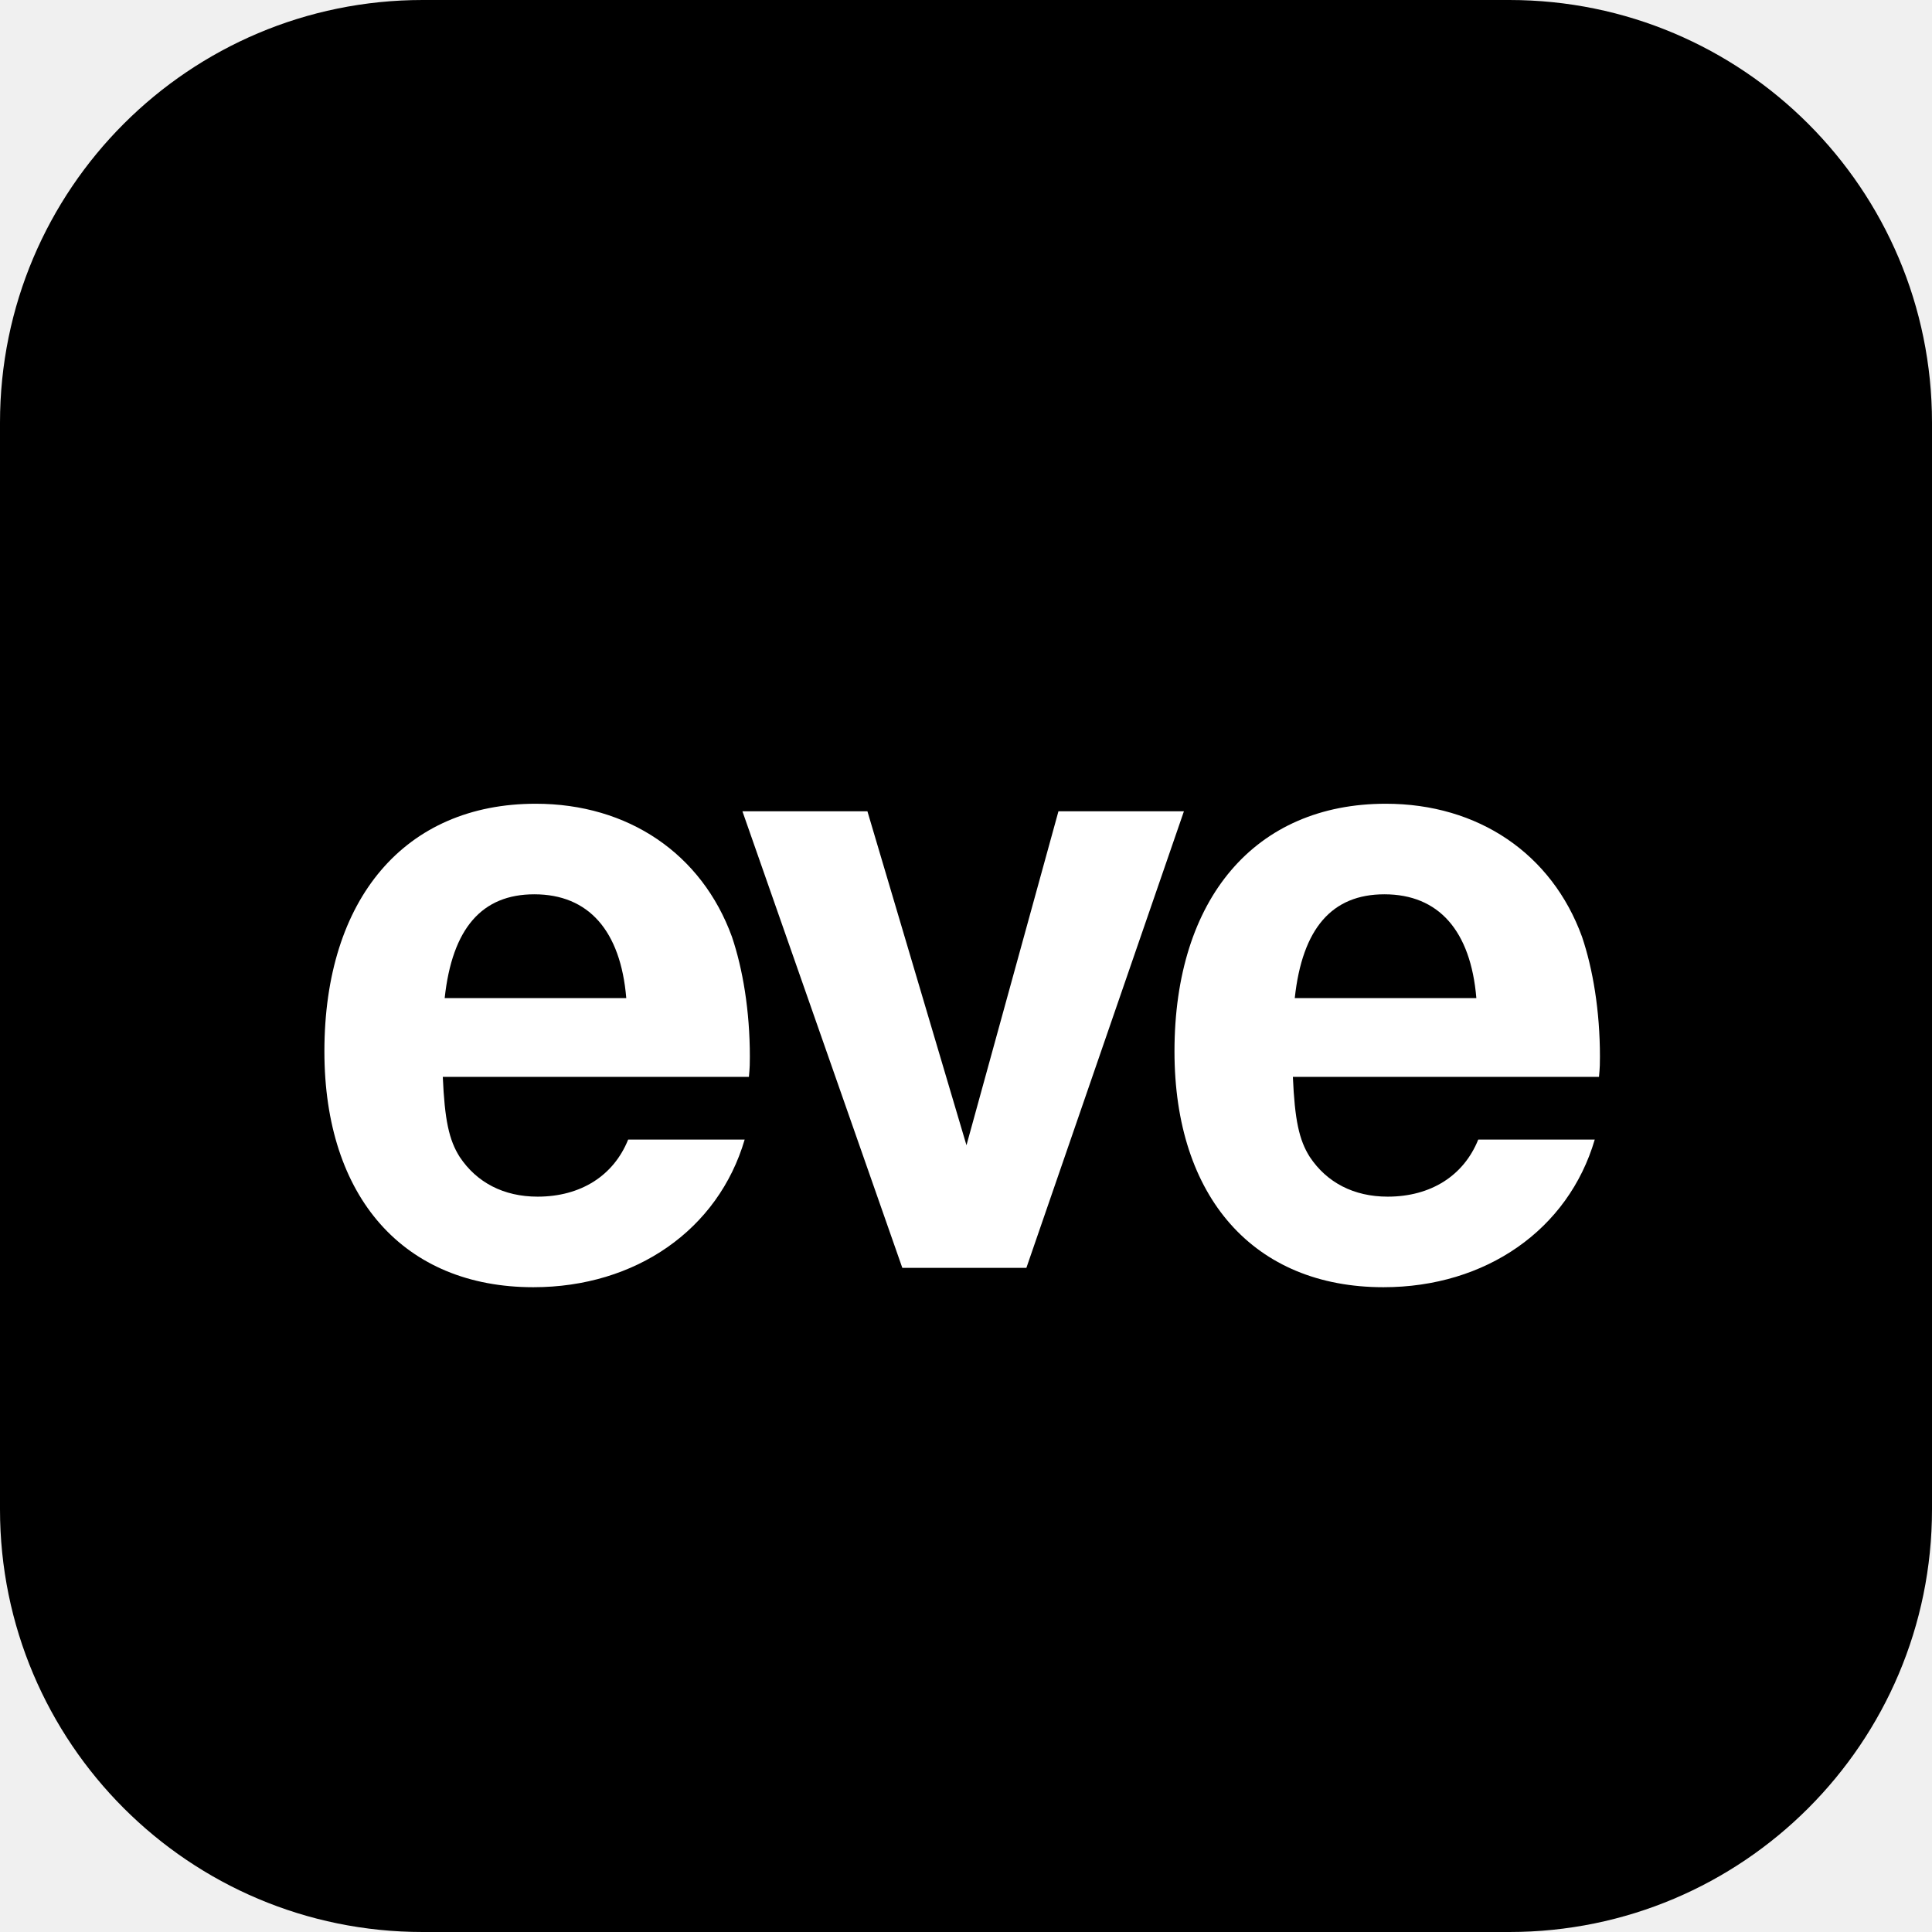
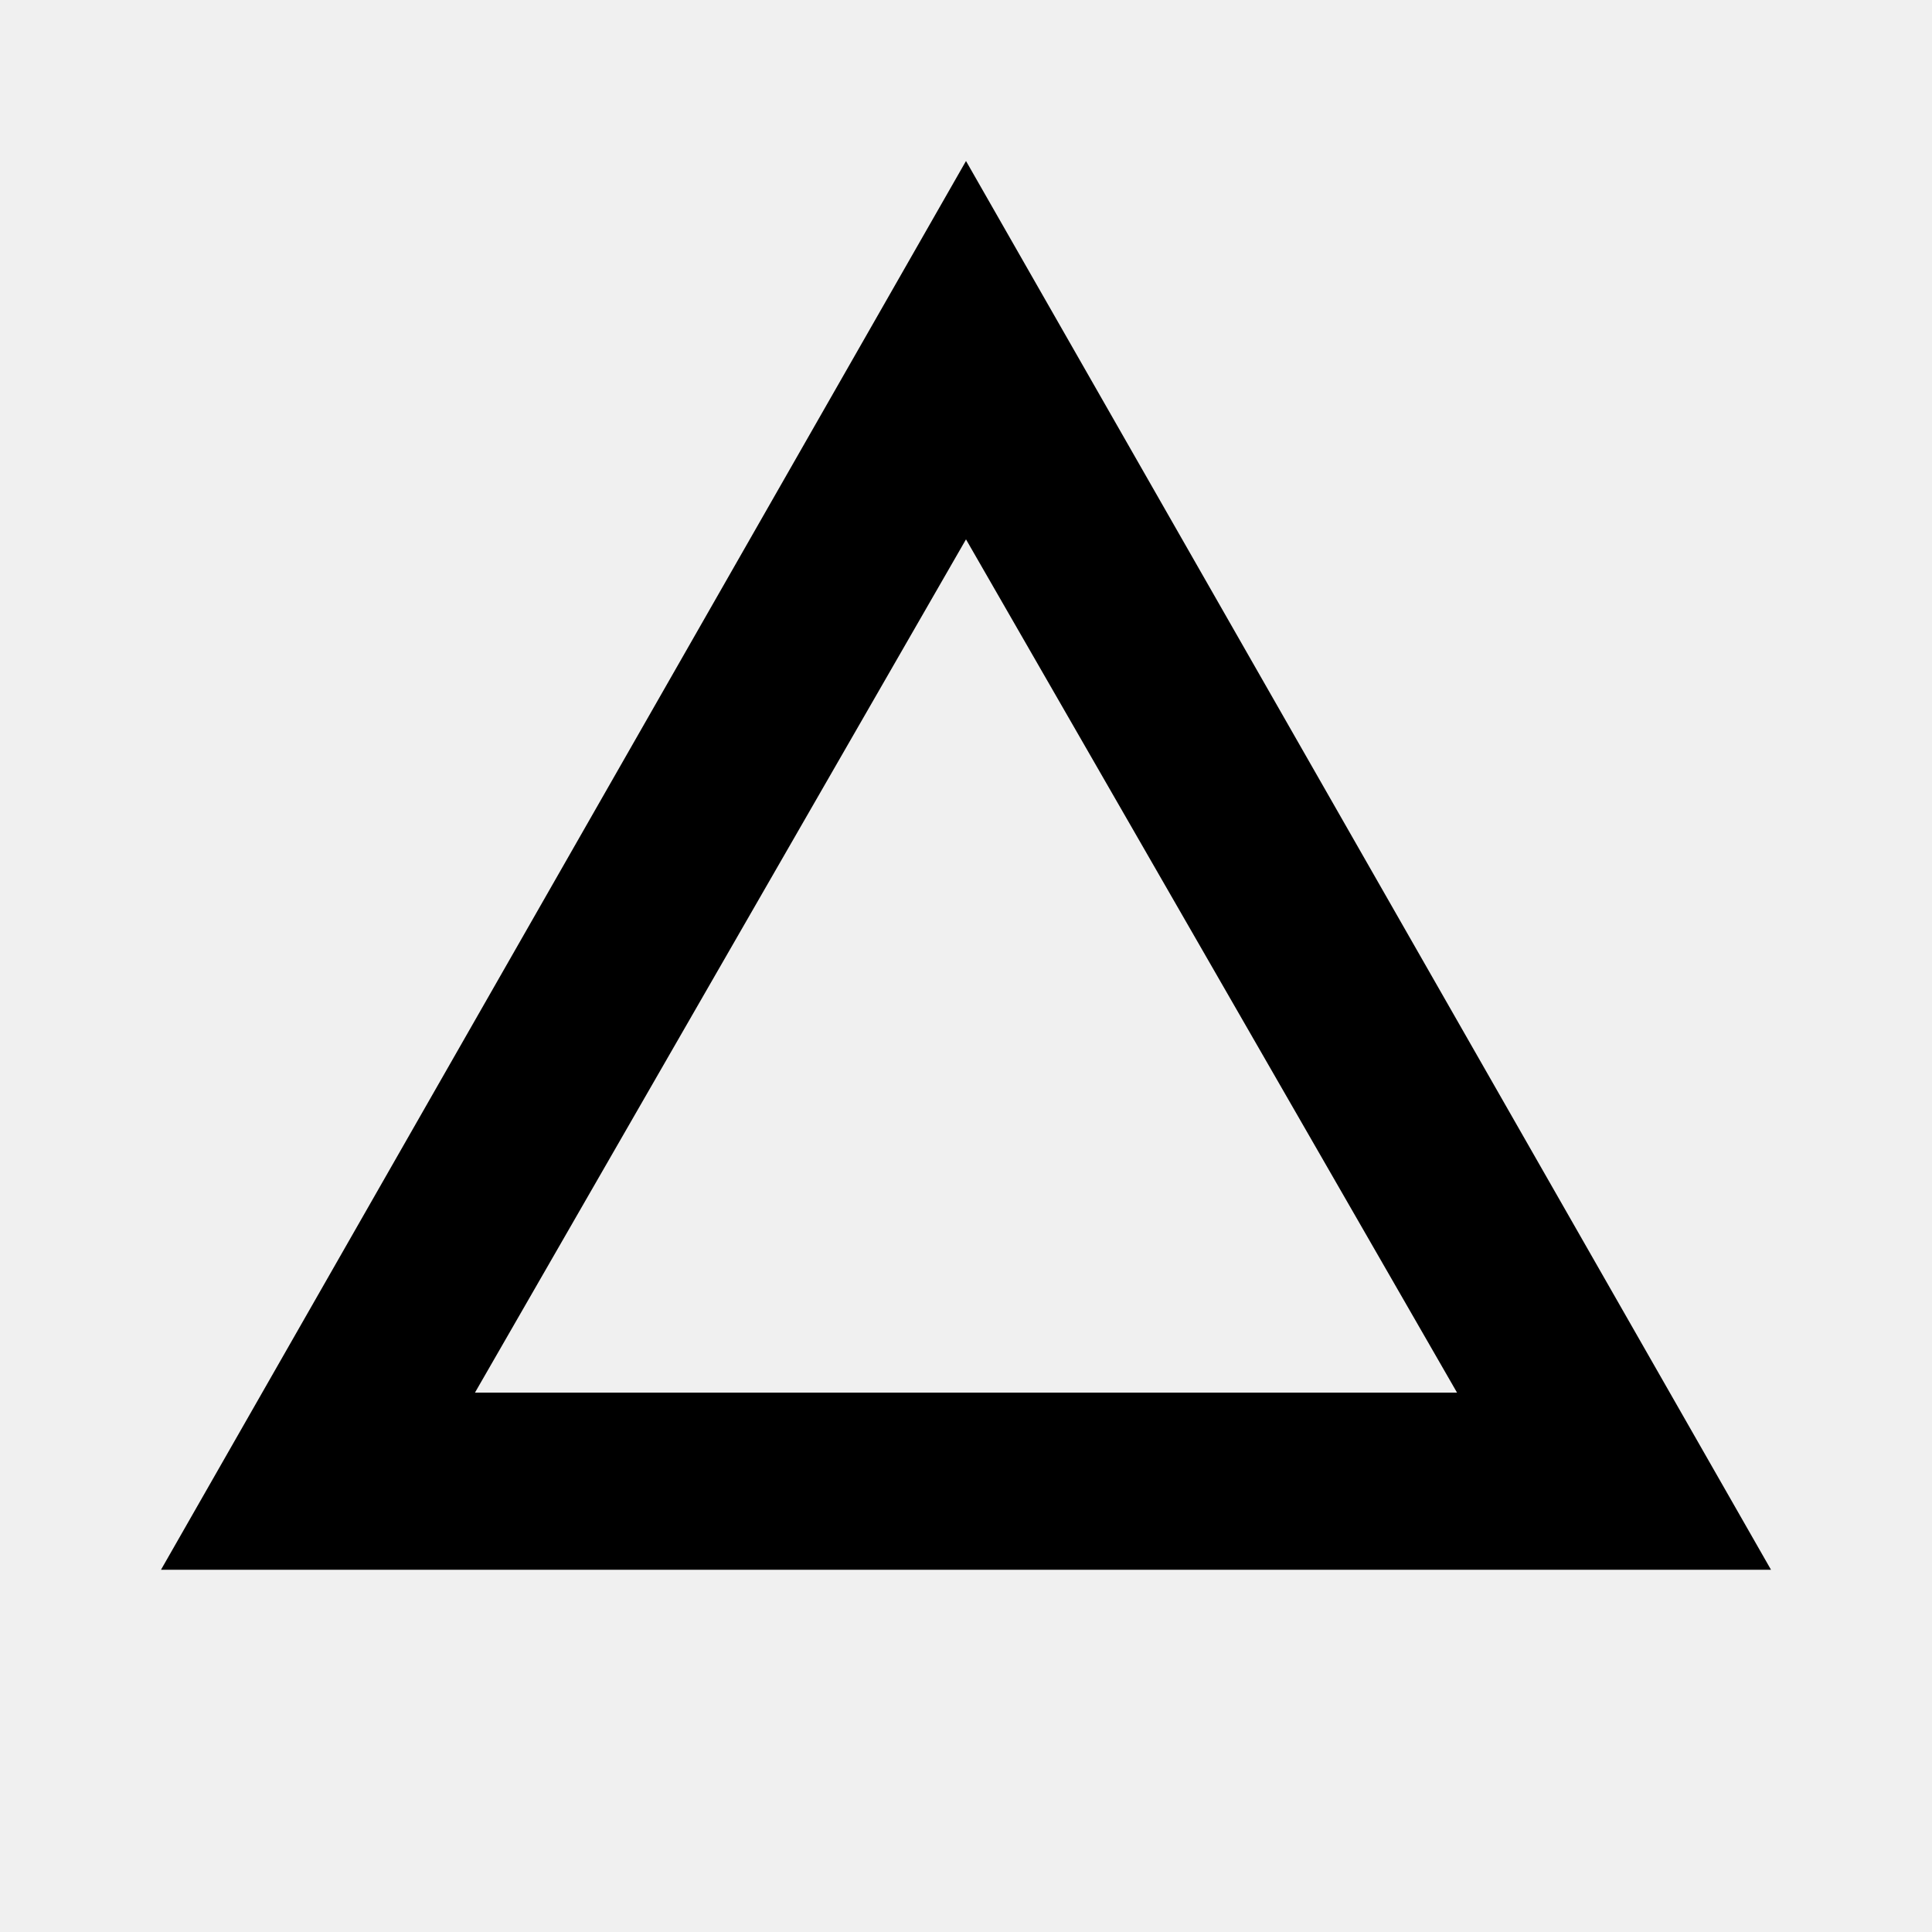
- <svg xmlns="http://www.w3.org/2000/svg" viewBox="0 0 64 64" width="64" height="64" role="img" aria-label="Eve">
-   <rect width="64" height="64" rx="14" fill="#000" />
-   <text x="32" y="42" text-anchor="middle" font-family="-apple-system, BlinkMacSystemFont, 'Segoe UI', Helvetica, Arial, sans-serif" font-size="28" font-weight="600" fill="#fff" letter-spacing="-1">eve</text>
+ <svg xmlns="http://www.w3.org/2000/svg" viewBox="0 0 24 24" width="64" height="64" role="img" aria-label="Eve" fill="none">
+   <path d="M12 2 2 19.5h20L12 2Zm0 4.7 6.1 10.6H5.9L12 6.7Z" fill="#000" />
</svg>
